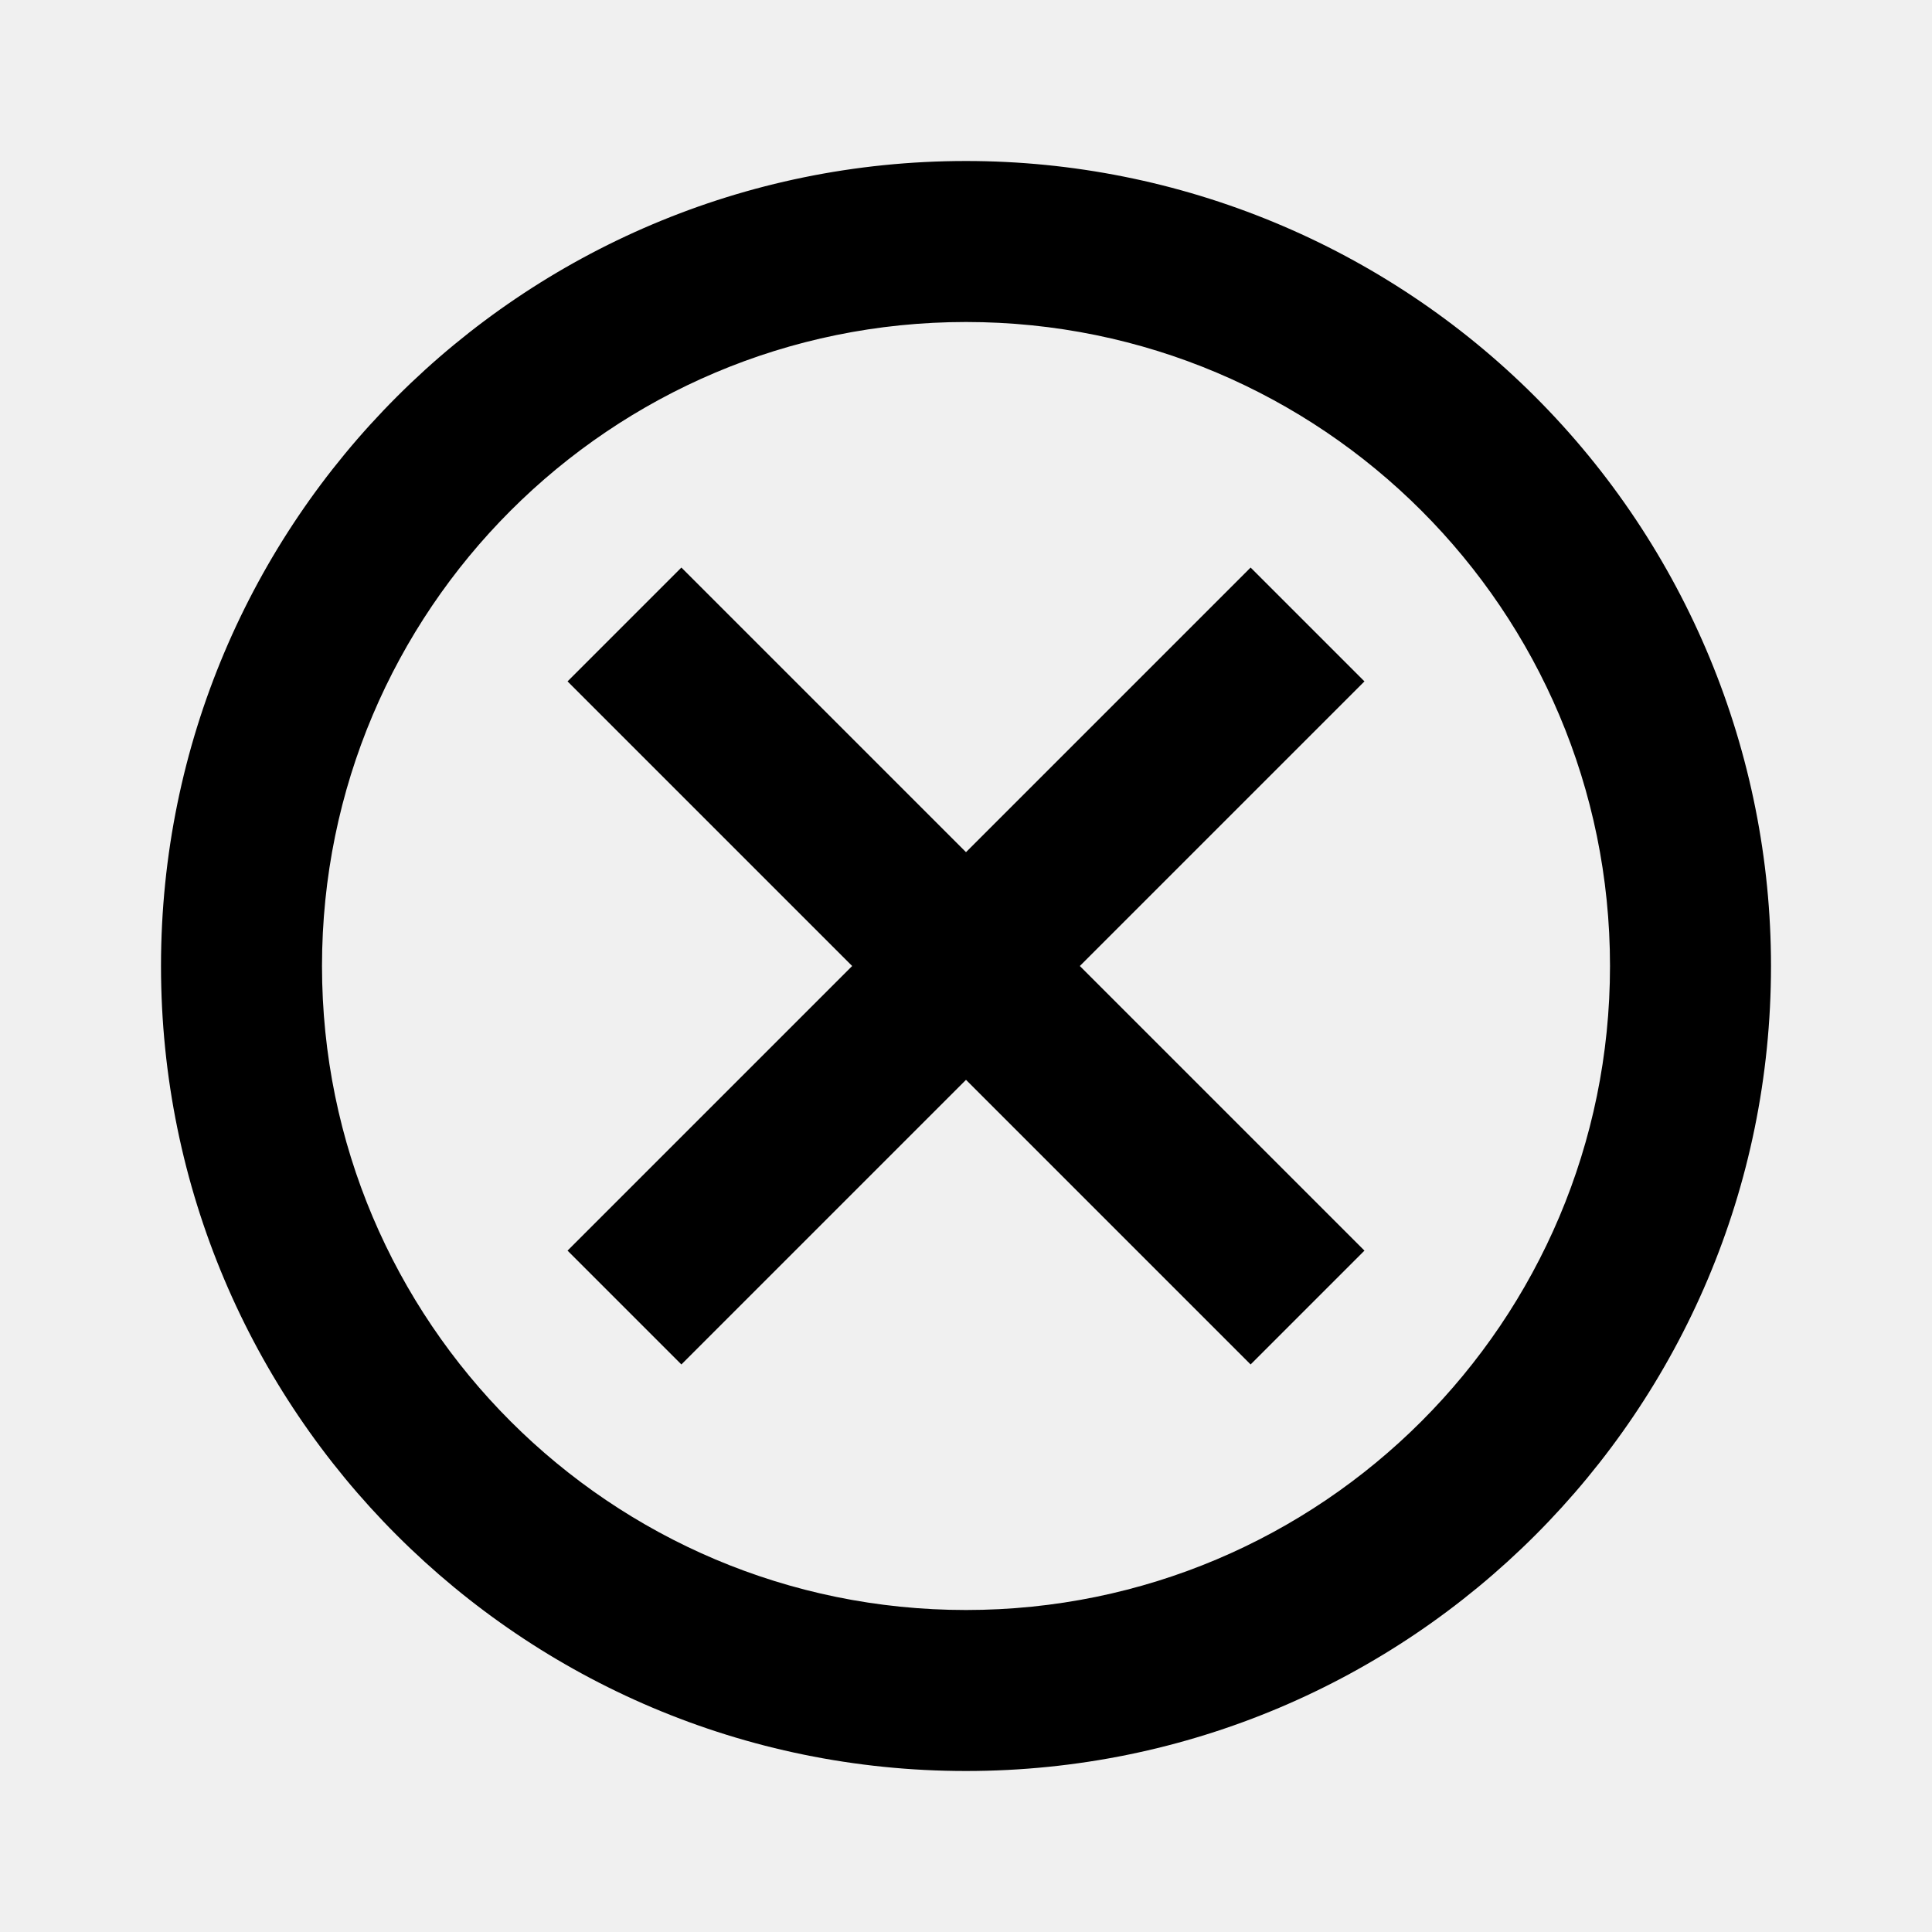
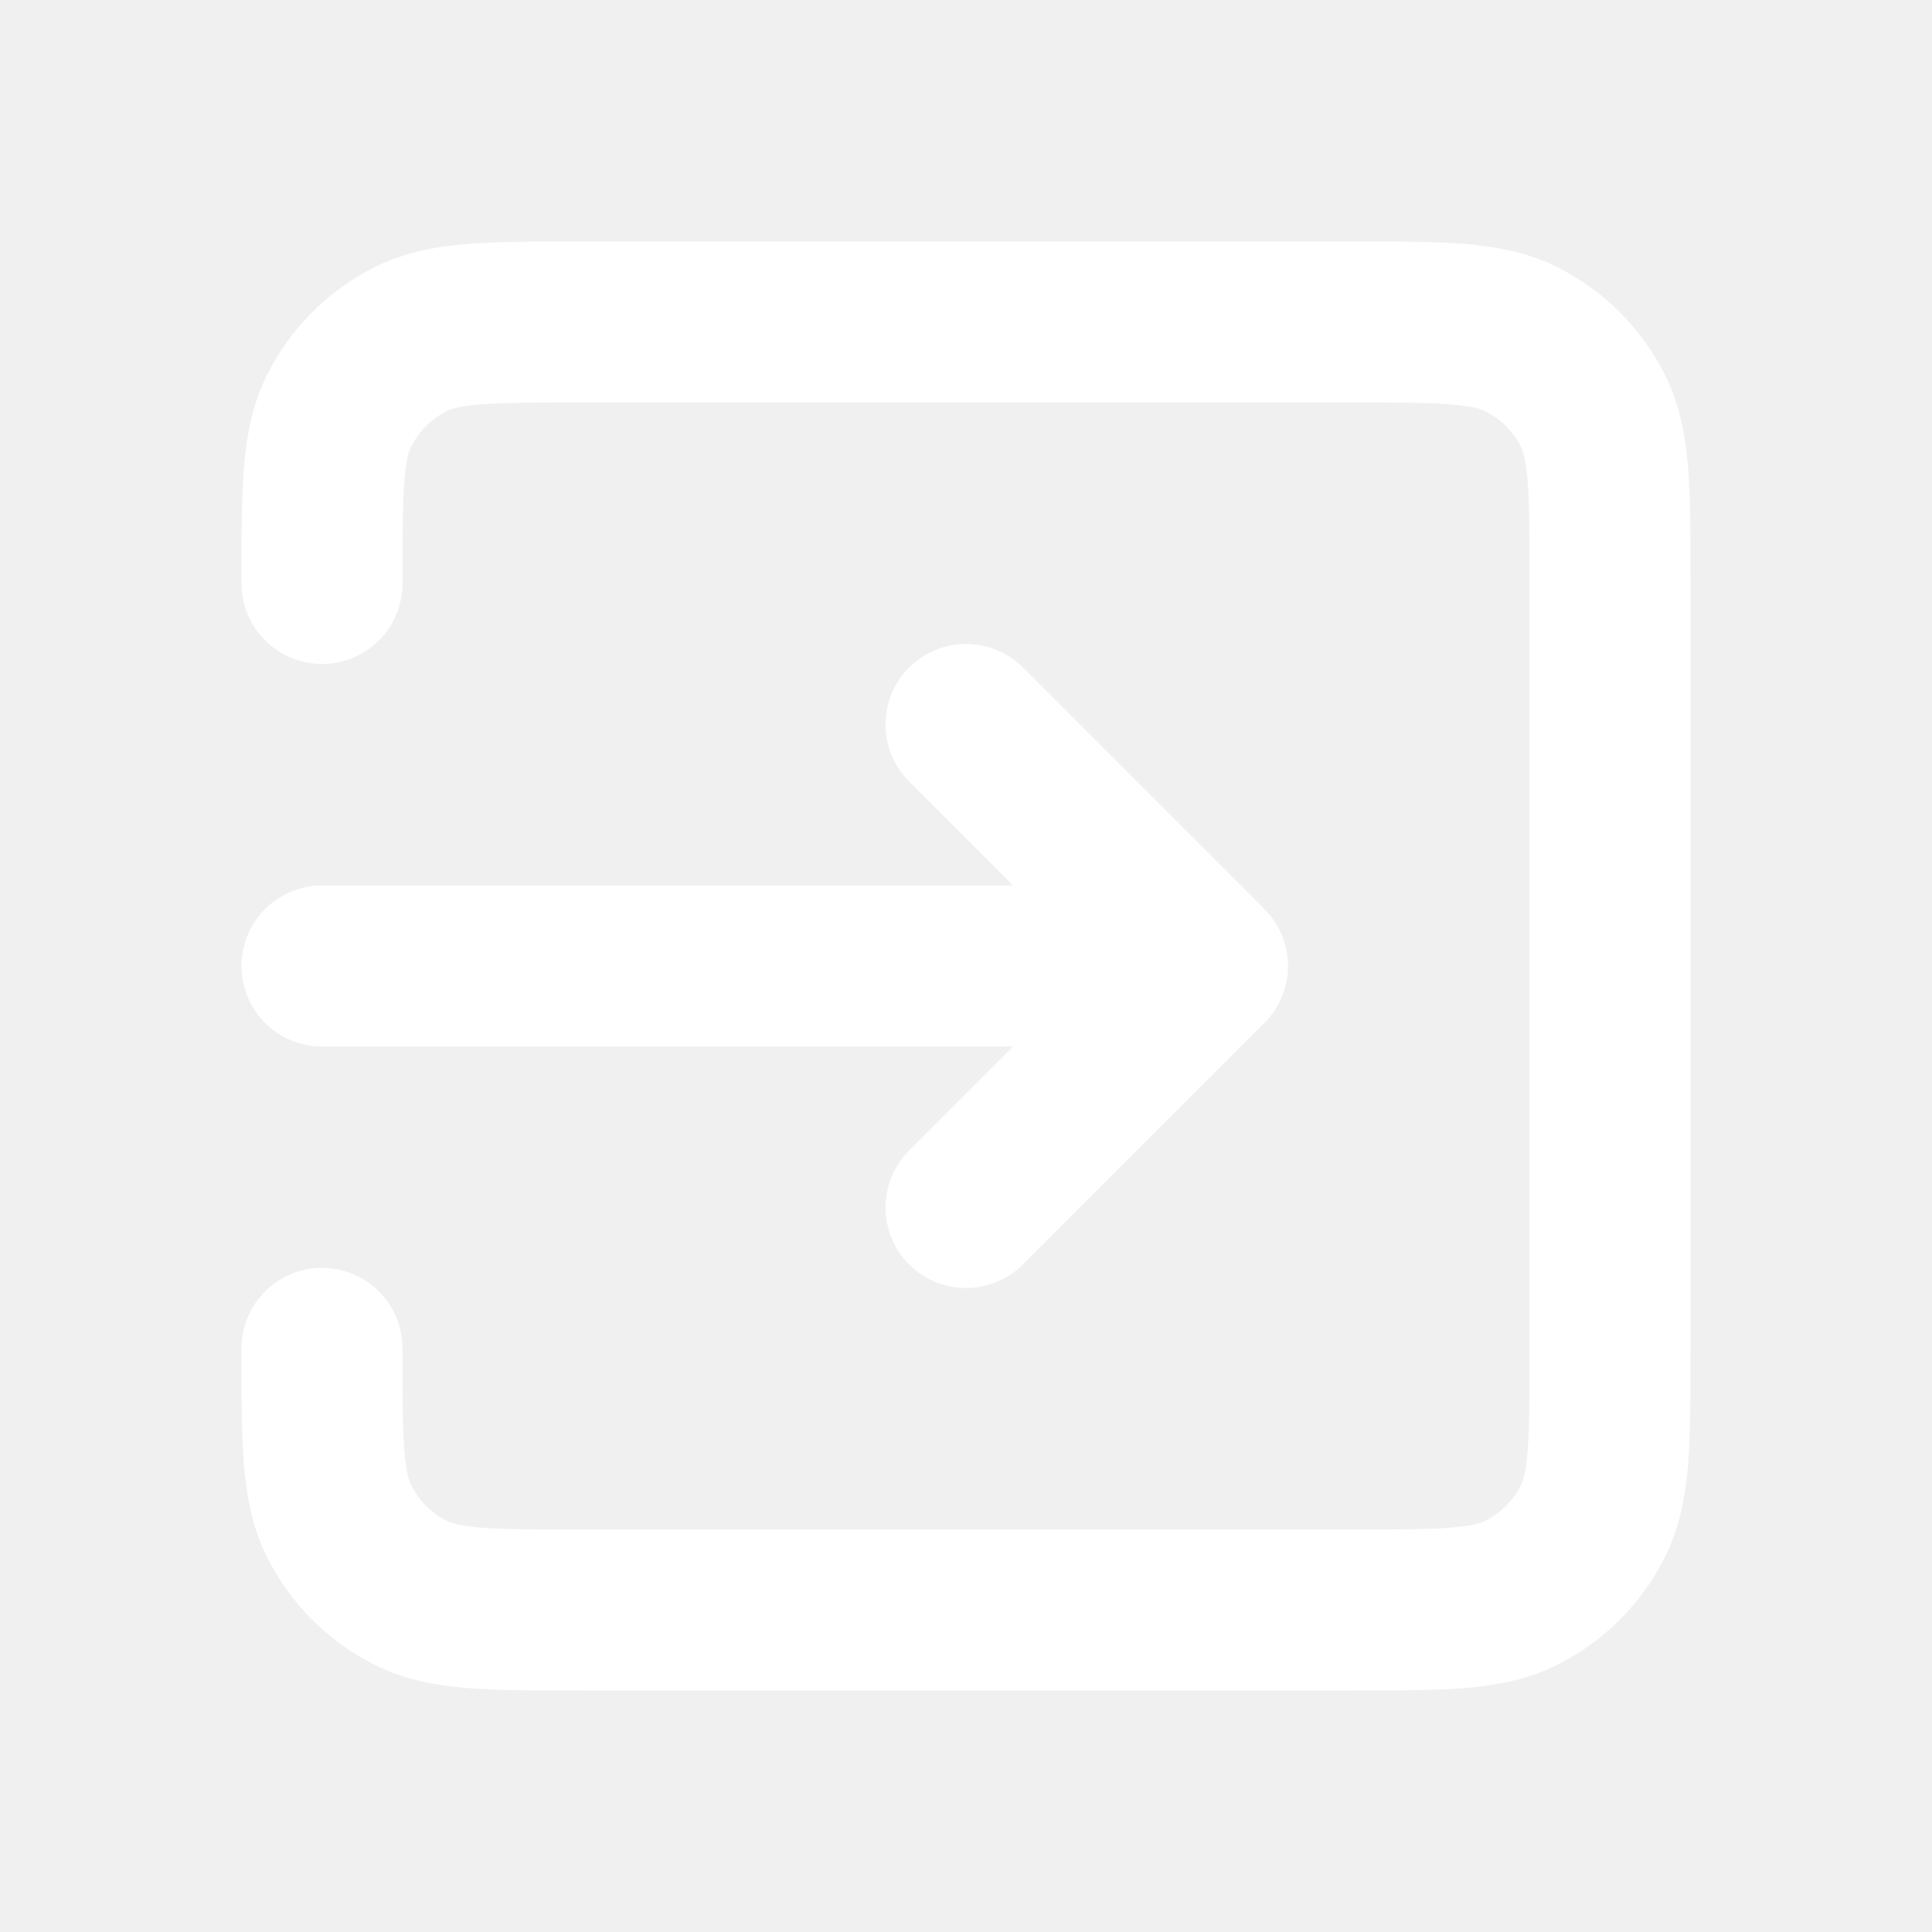
- <svg xmlns="http://www.w3.org/2000/svg" fill="#000000" width="800px" height="800px" viewBox="0 0 512 512">
-   <path fill-rule="evenodd" d="M213.333,3.55271368e-14 C269.913,3.55271368e-14 324.175,22.476 364.183,62.484 C404.191,102.492 426.667,156.754 426.667,213.333 C426.667,331.154 331.154,426.667 213.333,426.667 C95.513,426.667 3.55271368e-14,331.154 3.55271368e-14,213.333 C3.55271368e-14,95.513 95.513,3.55271368e-14 213.333,3.55271368e-14 Z M213.333,42.667 C119.077,42.667 42.667,119.077 42.667,213.333 C42.667,307.59 119.077,384 213.333,384 C307.59,384 384,307.59 384,213.333 C384,119.077 307.59,42.667 213.333,42.667 Z M288.758,107.739 L318.928,137.909 L243.502,213.333 L318.928,288.758 L288.758,318.928 L213.333,243.502 L137.909,318.928 L107.739,288.758 L183.163,213.333 L107.739,137.909 L137.909,107.739 L213.333,183.163 L288.758,107.739 Z" transform="translate(42.667 42.667)" />
+ <svg xmlns="http://www.w3.org/2000/svg" width="24px" height="24px" viewBox="0 0 24 24" fill="none">
+   <g id="Interface / Exit">
+     <path id="Vector" d="M12 15L15 12M15 12L12 9M15 12H4M4 7.248V7.2C4 6.08 4 5.52 4.218 5.092C4.41 4.715 4.715 4.41 5.092 4.218C5.52 4 6.08 4 7.2 4H16.8C17.92 4 18.48 4 18.907 4.218C19.284 4.41 19.59 4.715 19.782 5.092C20 5.519 20 6.079 20 7.197V16.804C20 17.922 20 18.48 19.782 18.908C19.59 19.284 19.284 19.59 18.907 19.782C18.48 20 17.921 20 16.803 20H7.197C6.079 20 5.519 20 5.092 19.782C4.715 19.59 4.41 19.284 4.218 18.908C4 18.48 4 17.92 4 16.8V16.75" stroke="#FFFFFF" stroke-width="2" stroke-linecap="round" stroke-linejoin="round" />
+   </g>
</svg>
